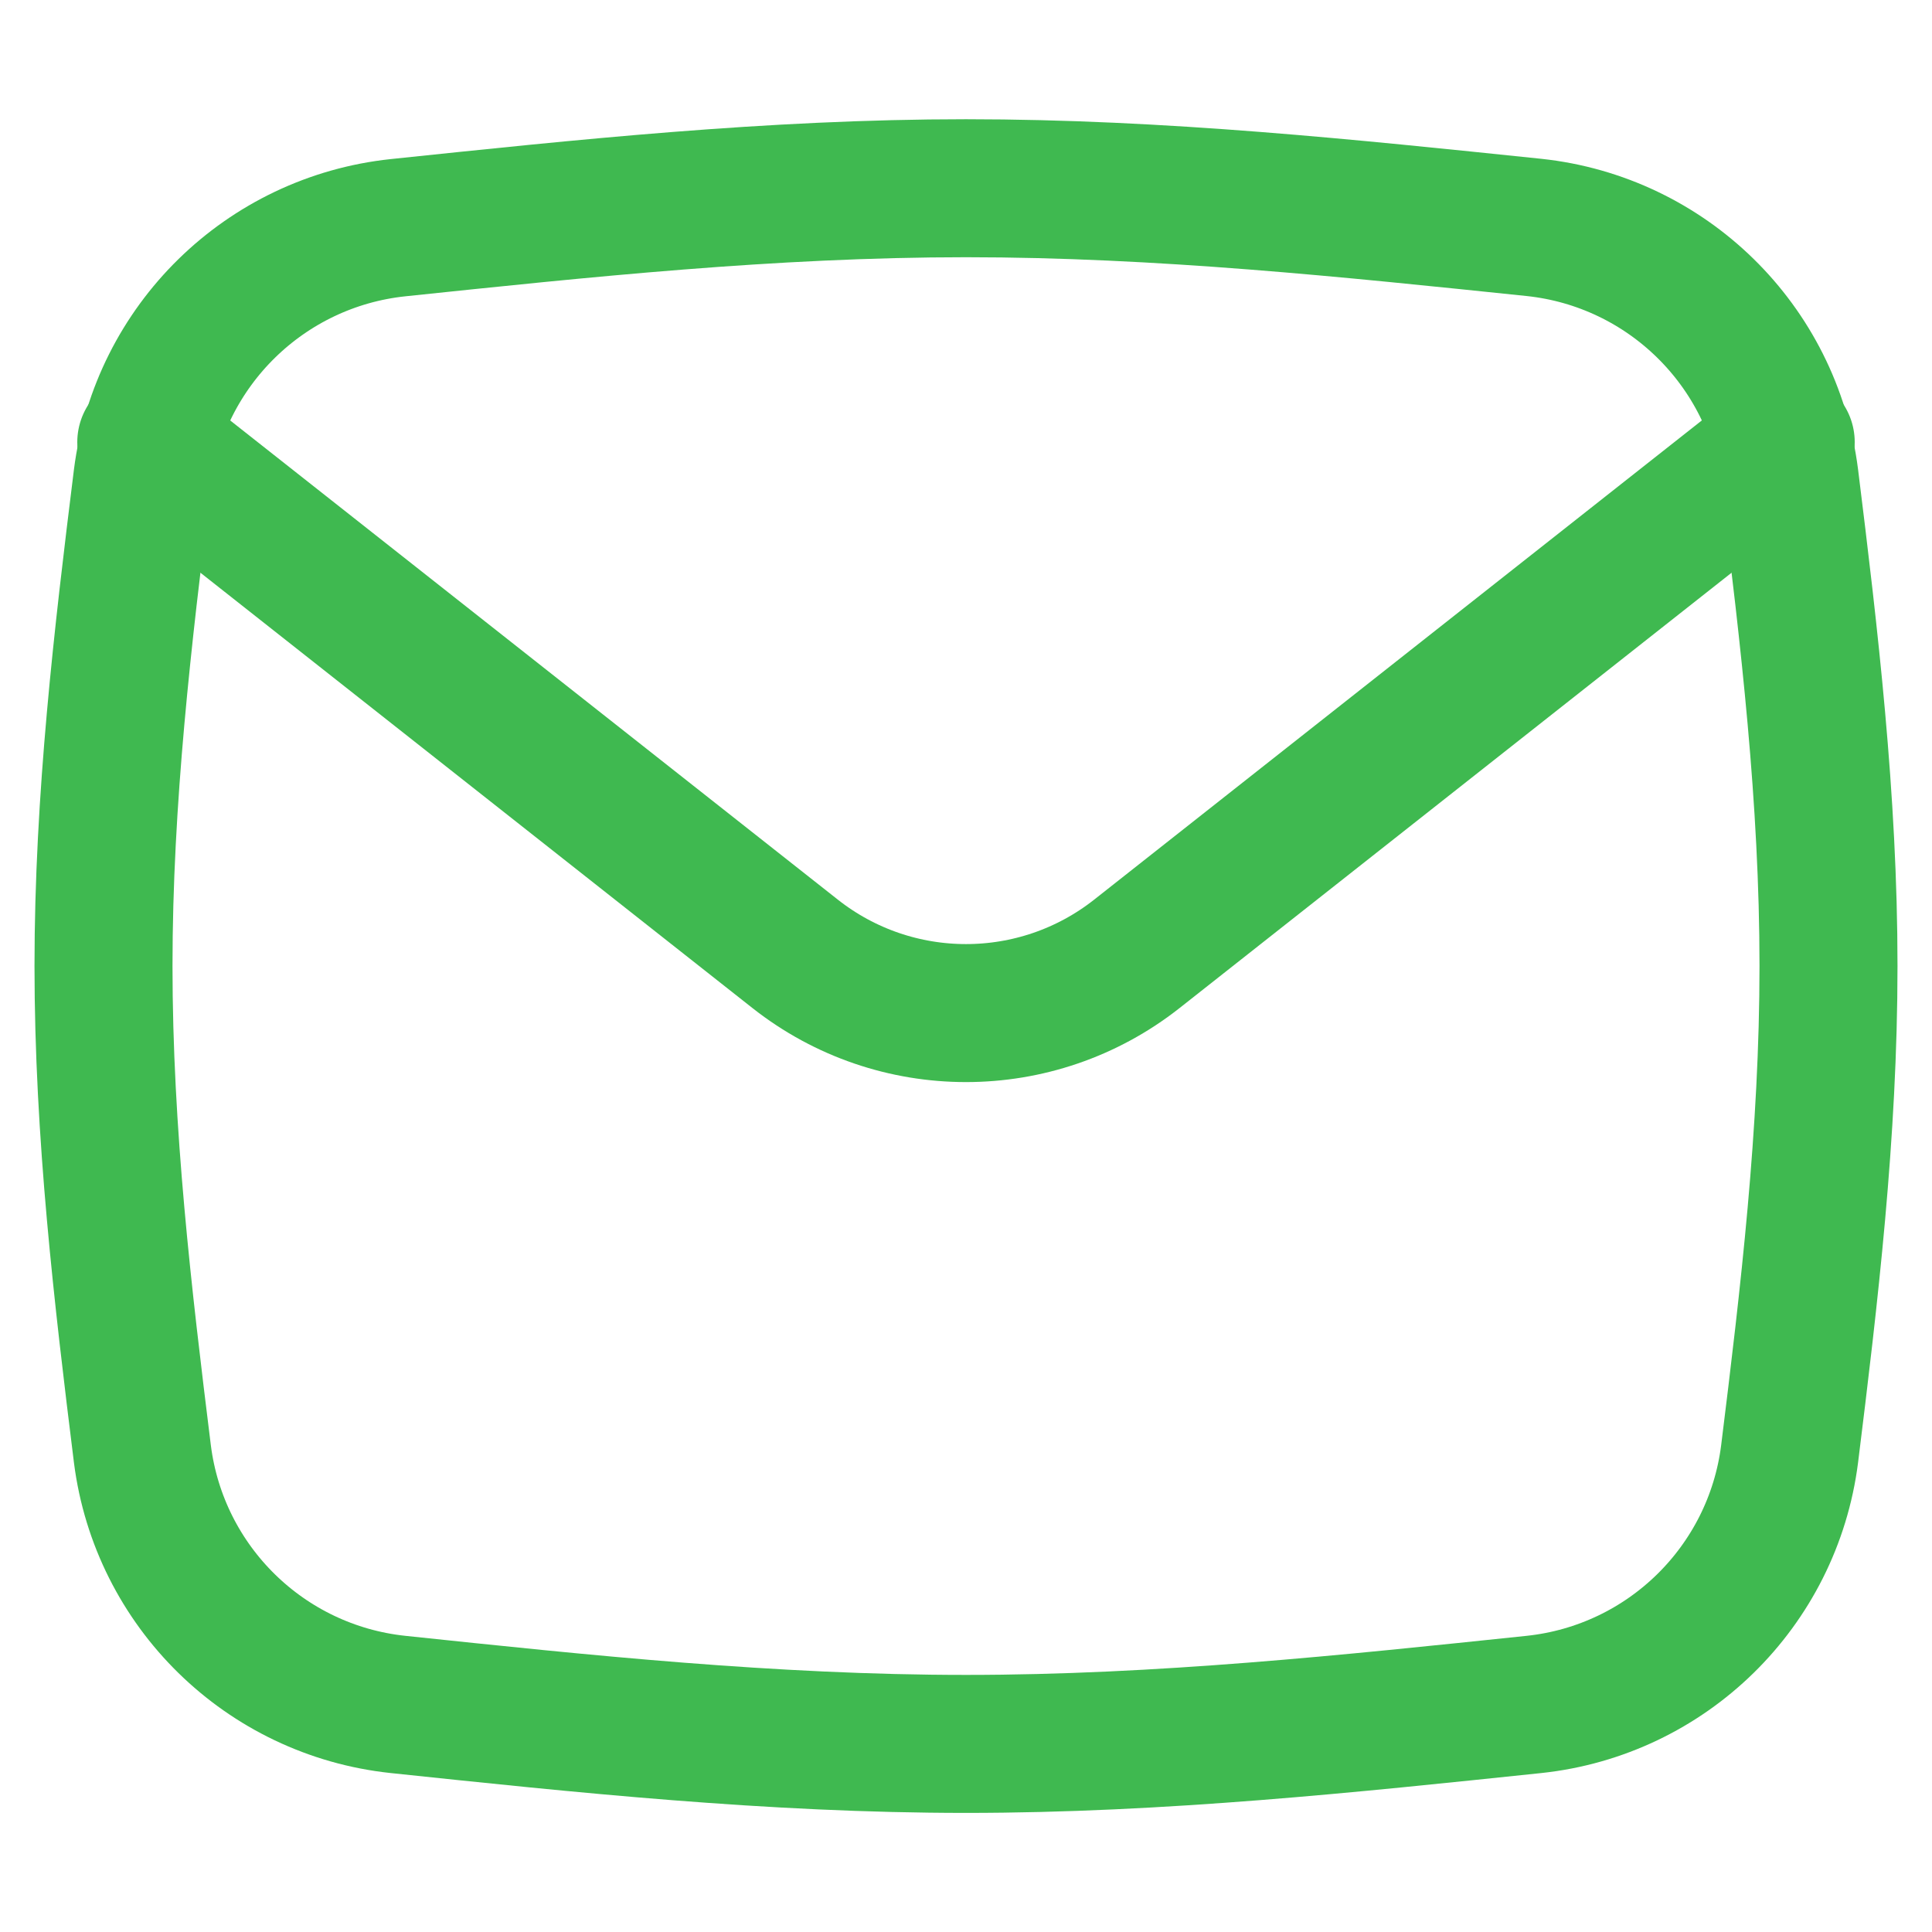
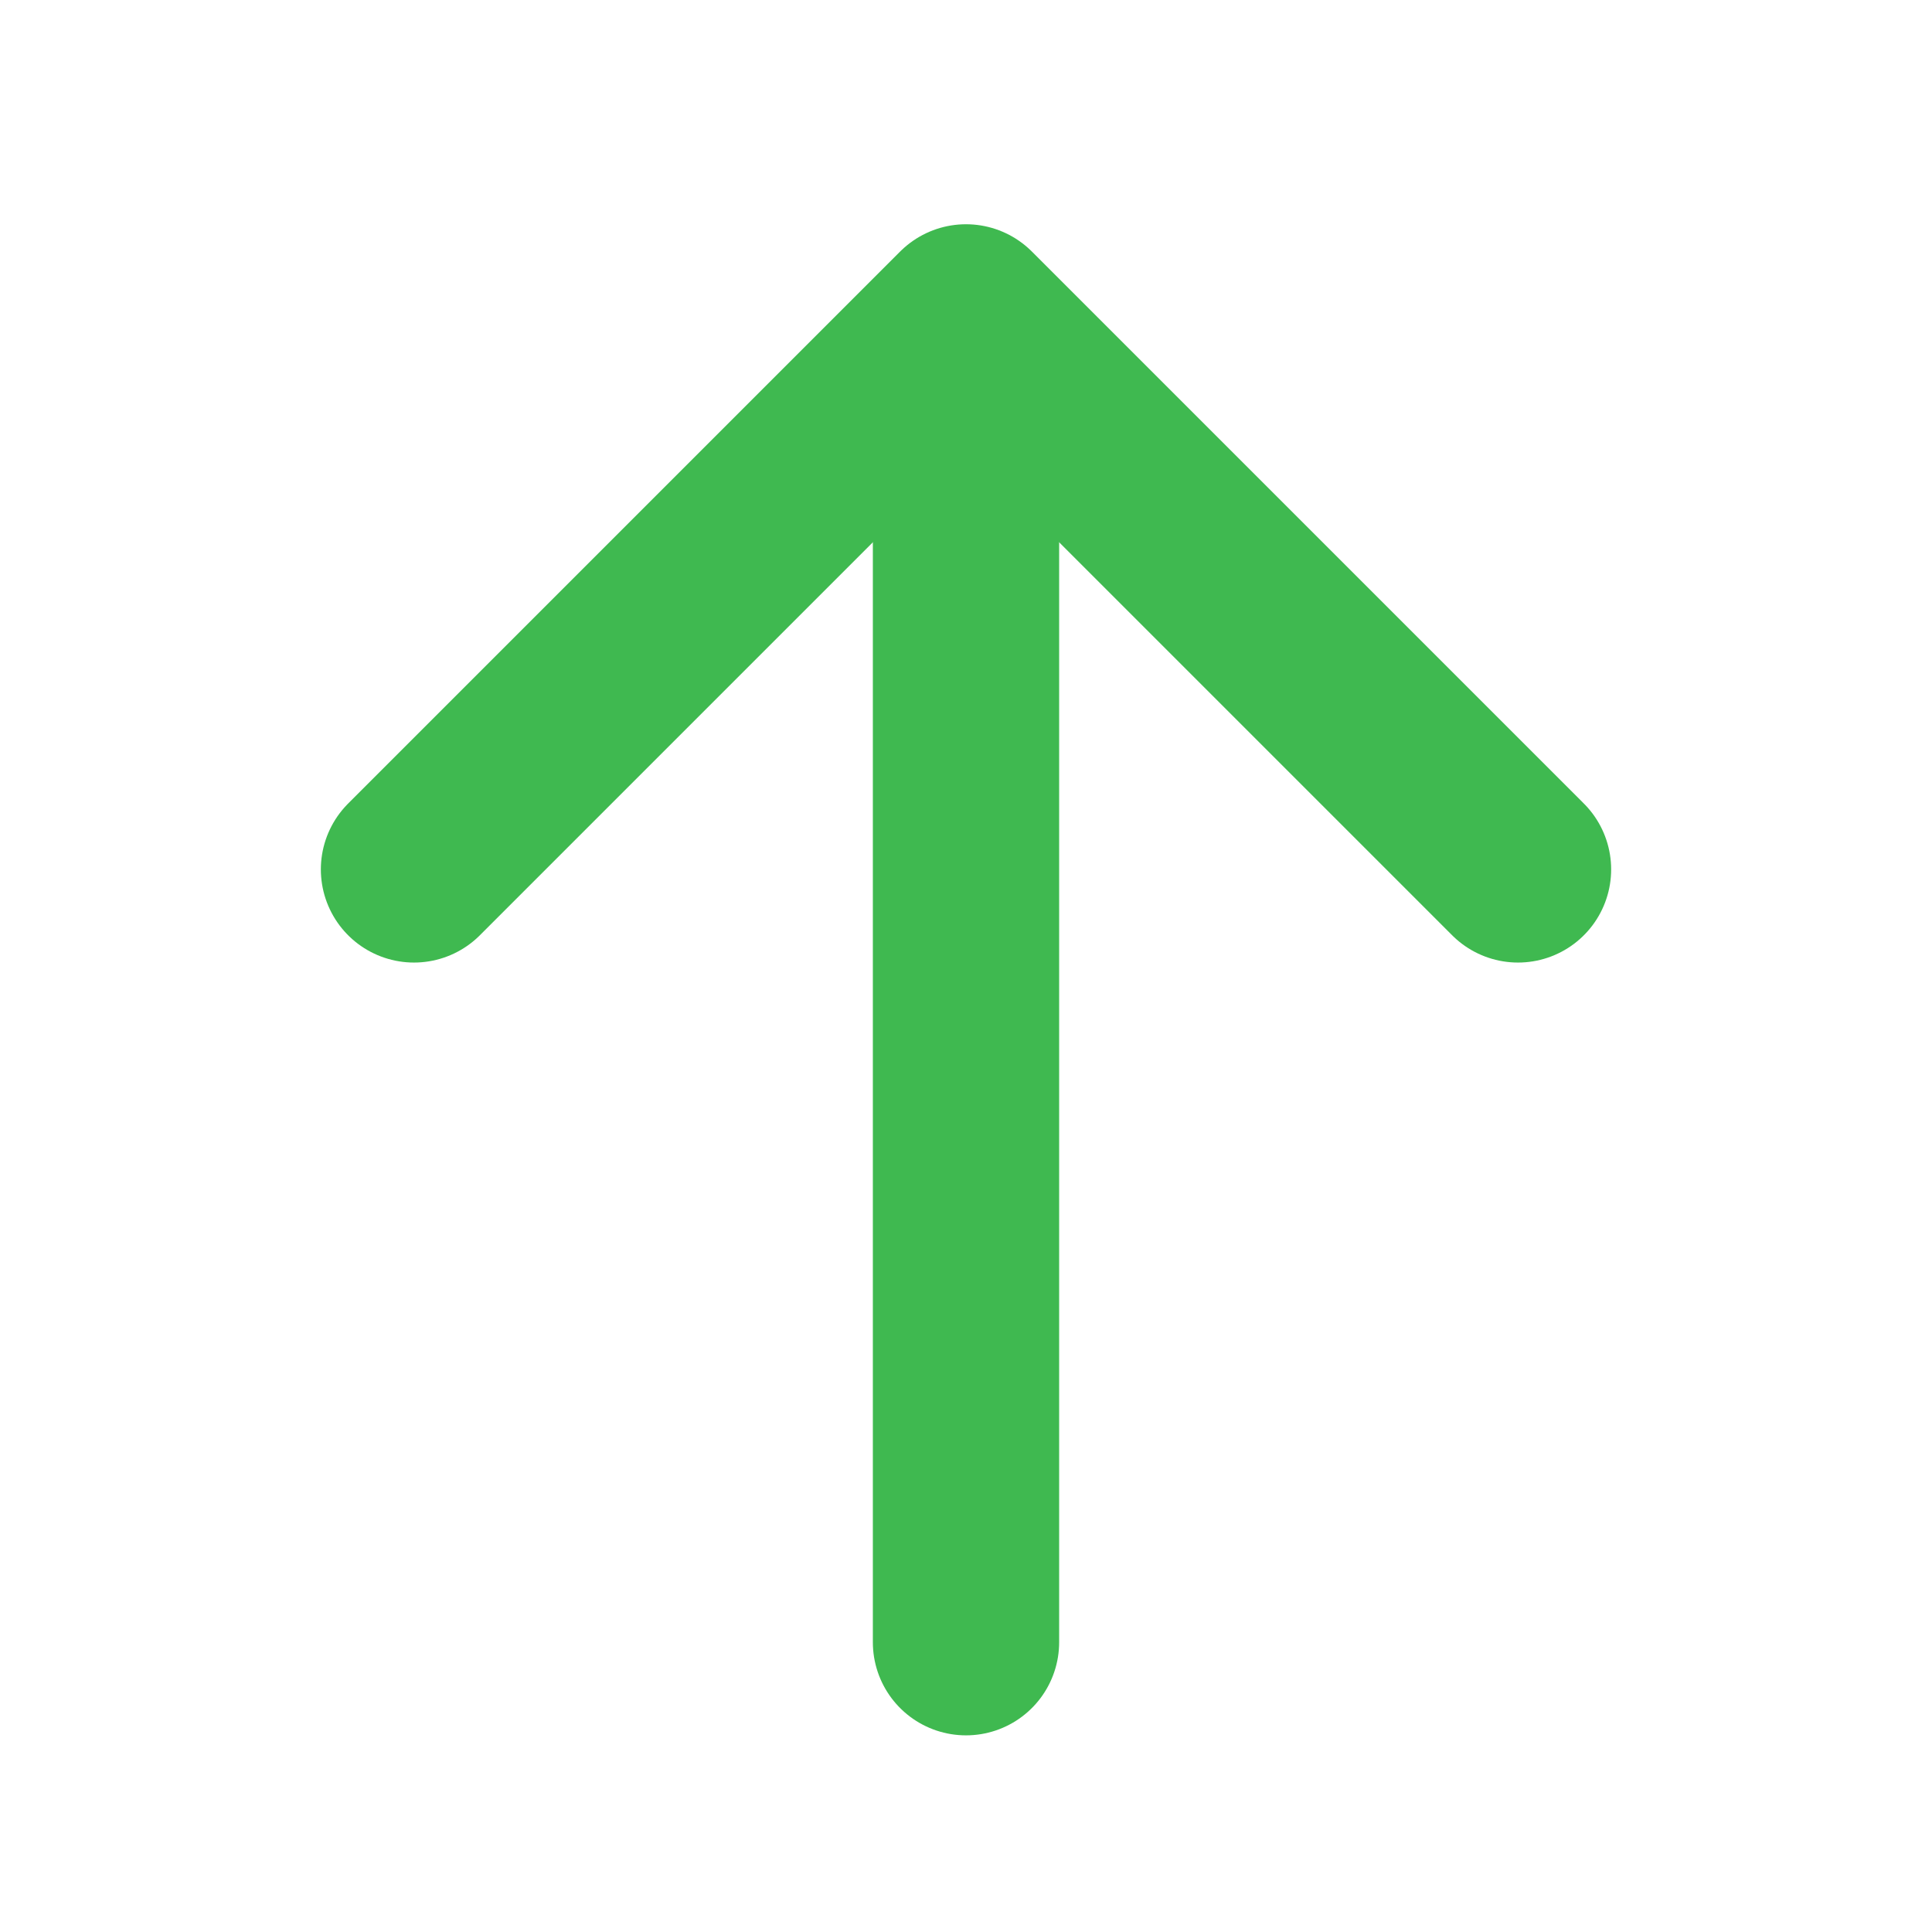
<svg xmlns="http://www.w3.org/2000/svg" viewBox="0 0 14 14" preserveAspectRatio="xMidYMid meet">
-   <g fill="none" stroke="#3fb950" stroke-linecap="round" stroke-linejoin="round">
-     <path d="M1.032 10.537a2.09 2.09 0 0 0 1.852 1.814c1.329.14 2.705.286 4.116.286s2.787-.147 4.116-.286a2.09 2.09 0 0 0 1.852-1.814c.142-1.144.282-2.326.282-3.537s-.14-2.393-.282-3.537a2.09 2.09 0 0 0-1.852-1.815C9.787 1.51 8.41 1.364 7 1.364s-2.787.147-4.116.286a2.09 2.09 0 0 0-1.852 1.814C.89 4.607.75 5.79.75 7s.14 2.393.282 3.537" />
-     <path d="m1.06 3.204l4.702 3.708a2 2 0 0 0 2.476 0l4.702-3.708" />
+   <g fill="none" stroke="#3fb950" stroke-width="1.35" stroke-linecap="round" stroke-linejoin="round">
+     <path d="M7 11.9V2.4" />
+     <path d="M3 6.3 7 2.3l4 4" />
  </g>
</svg>
